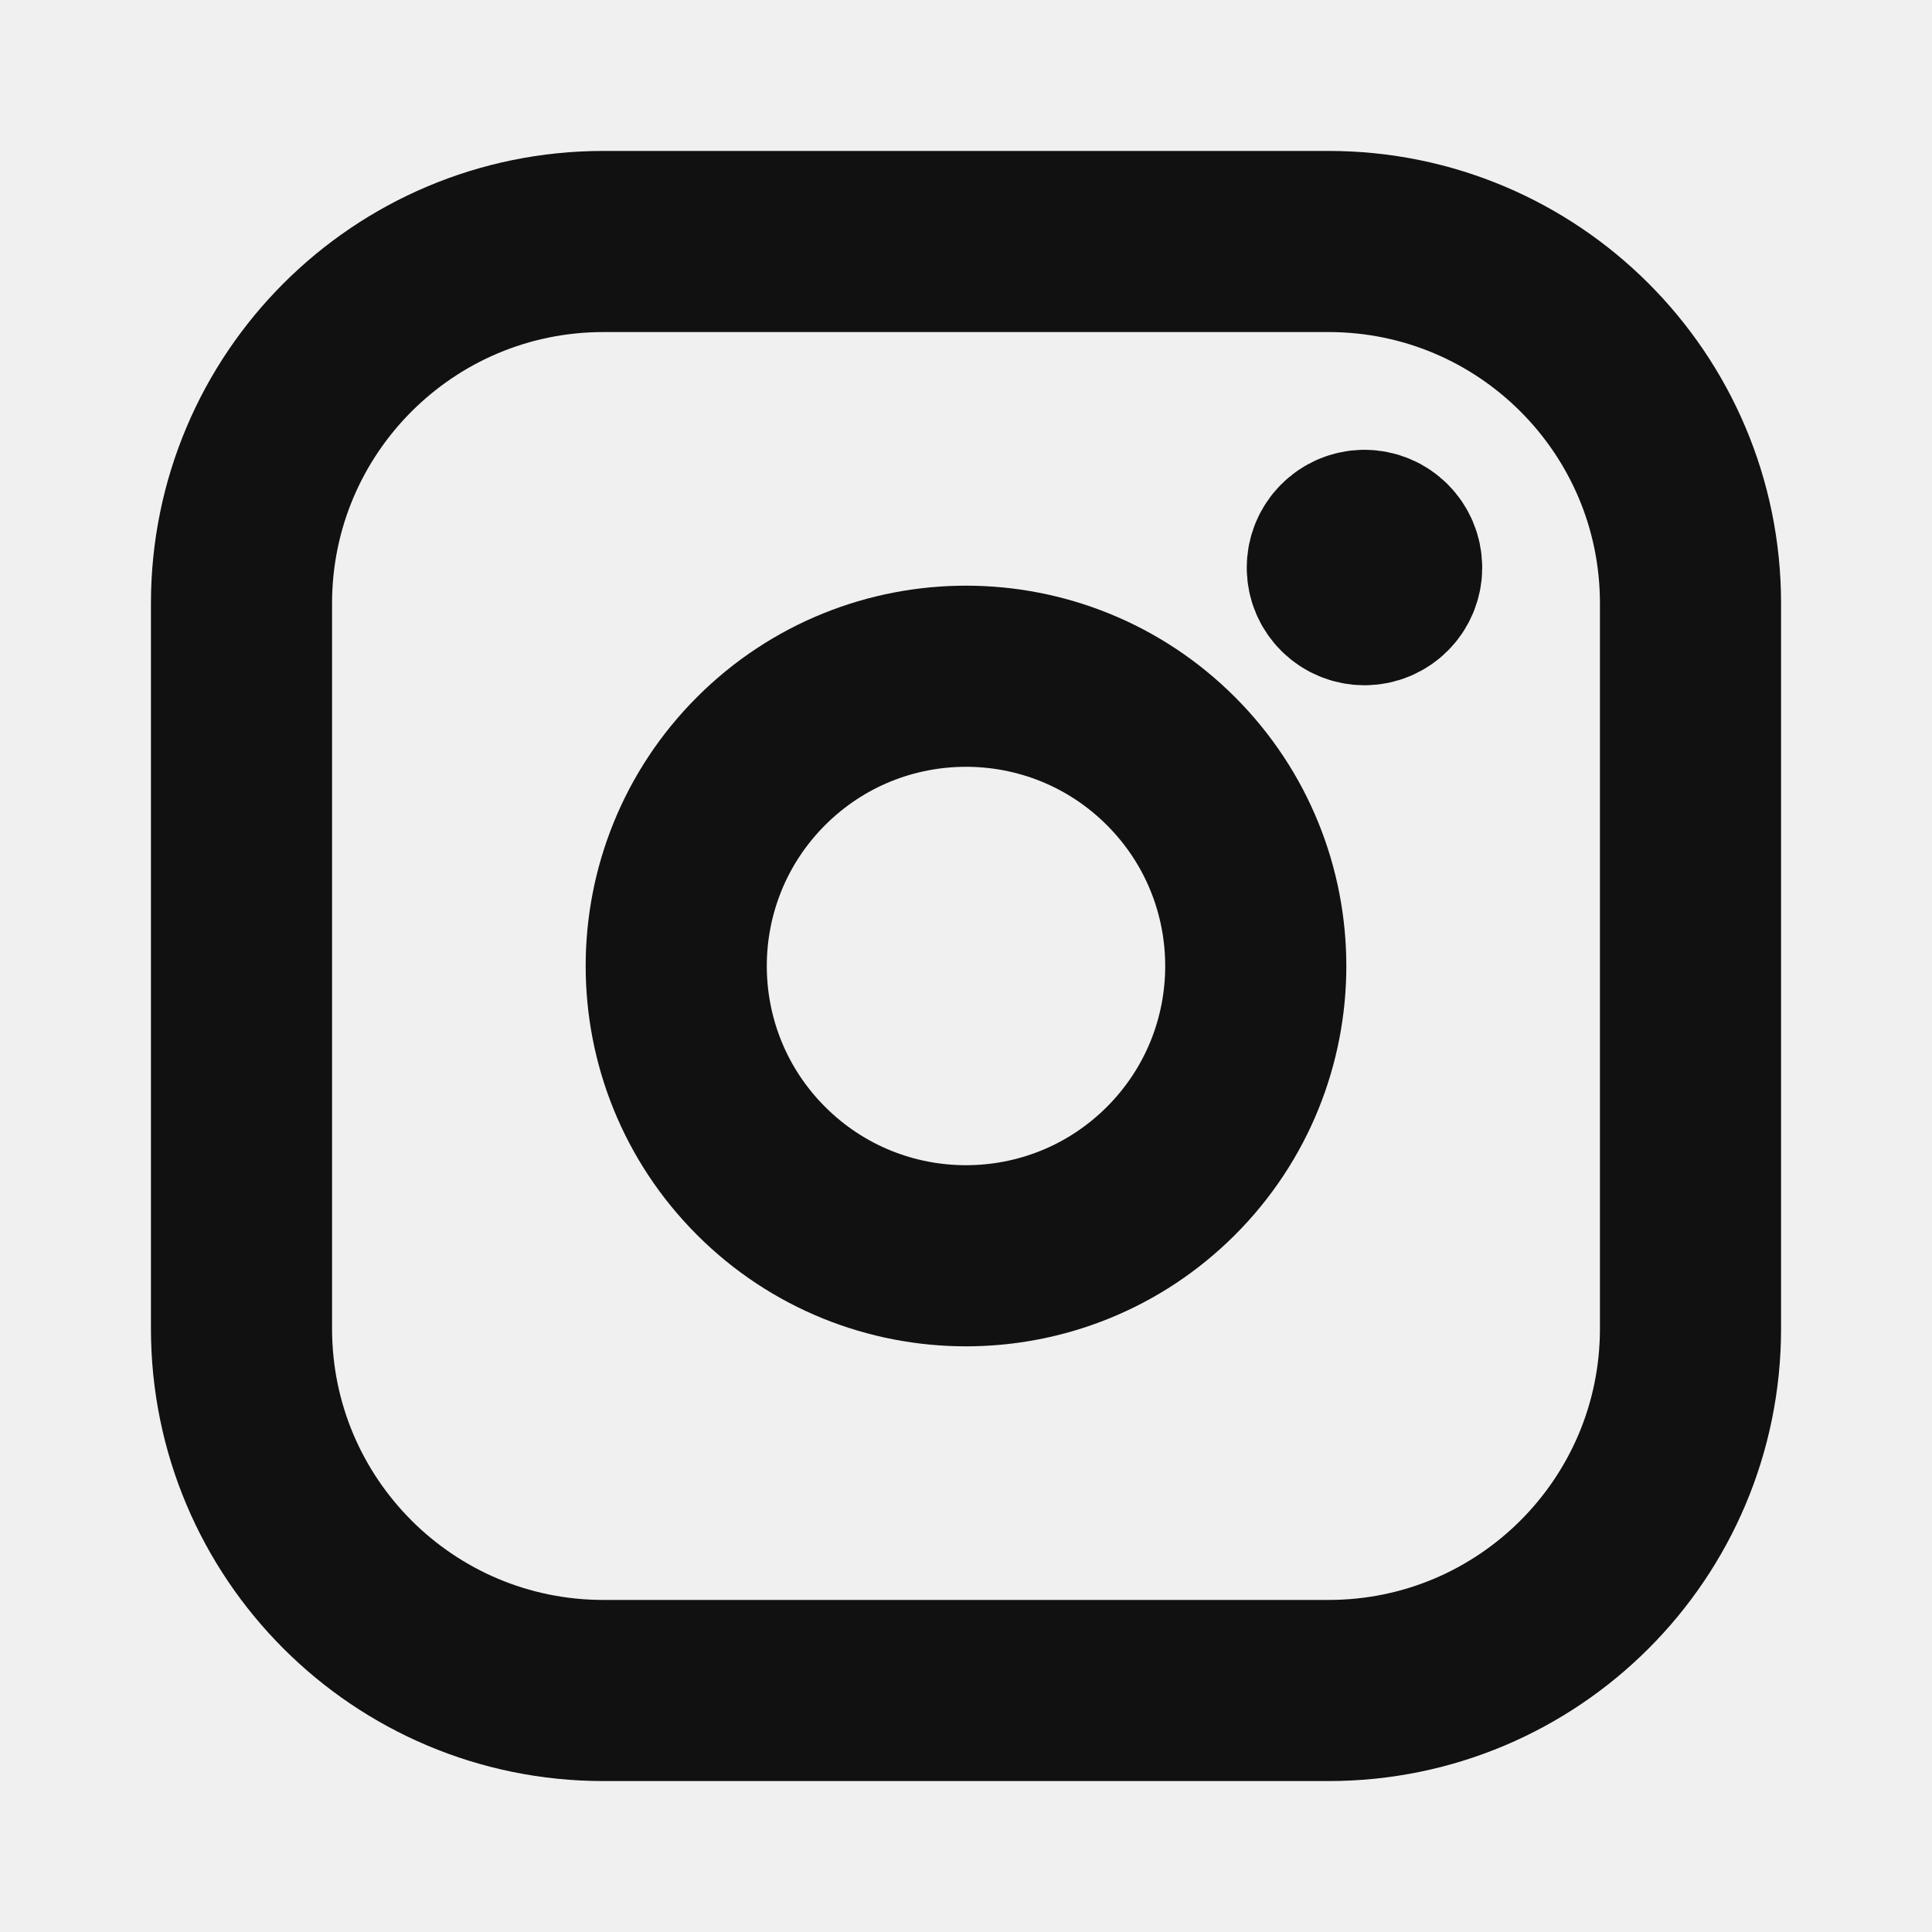
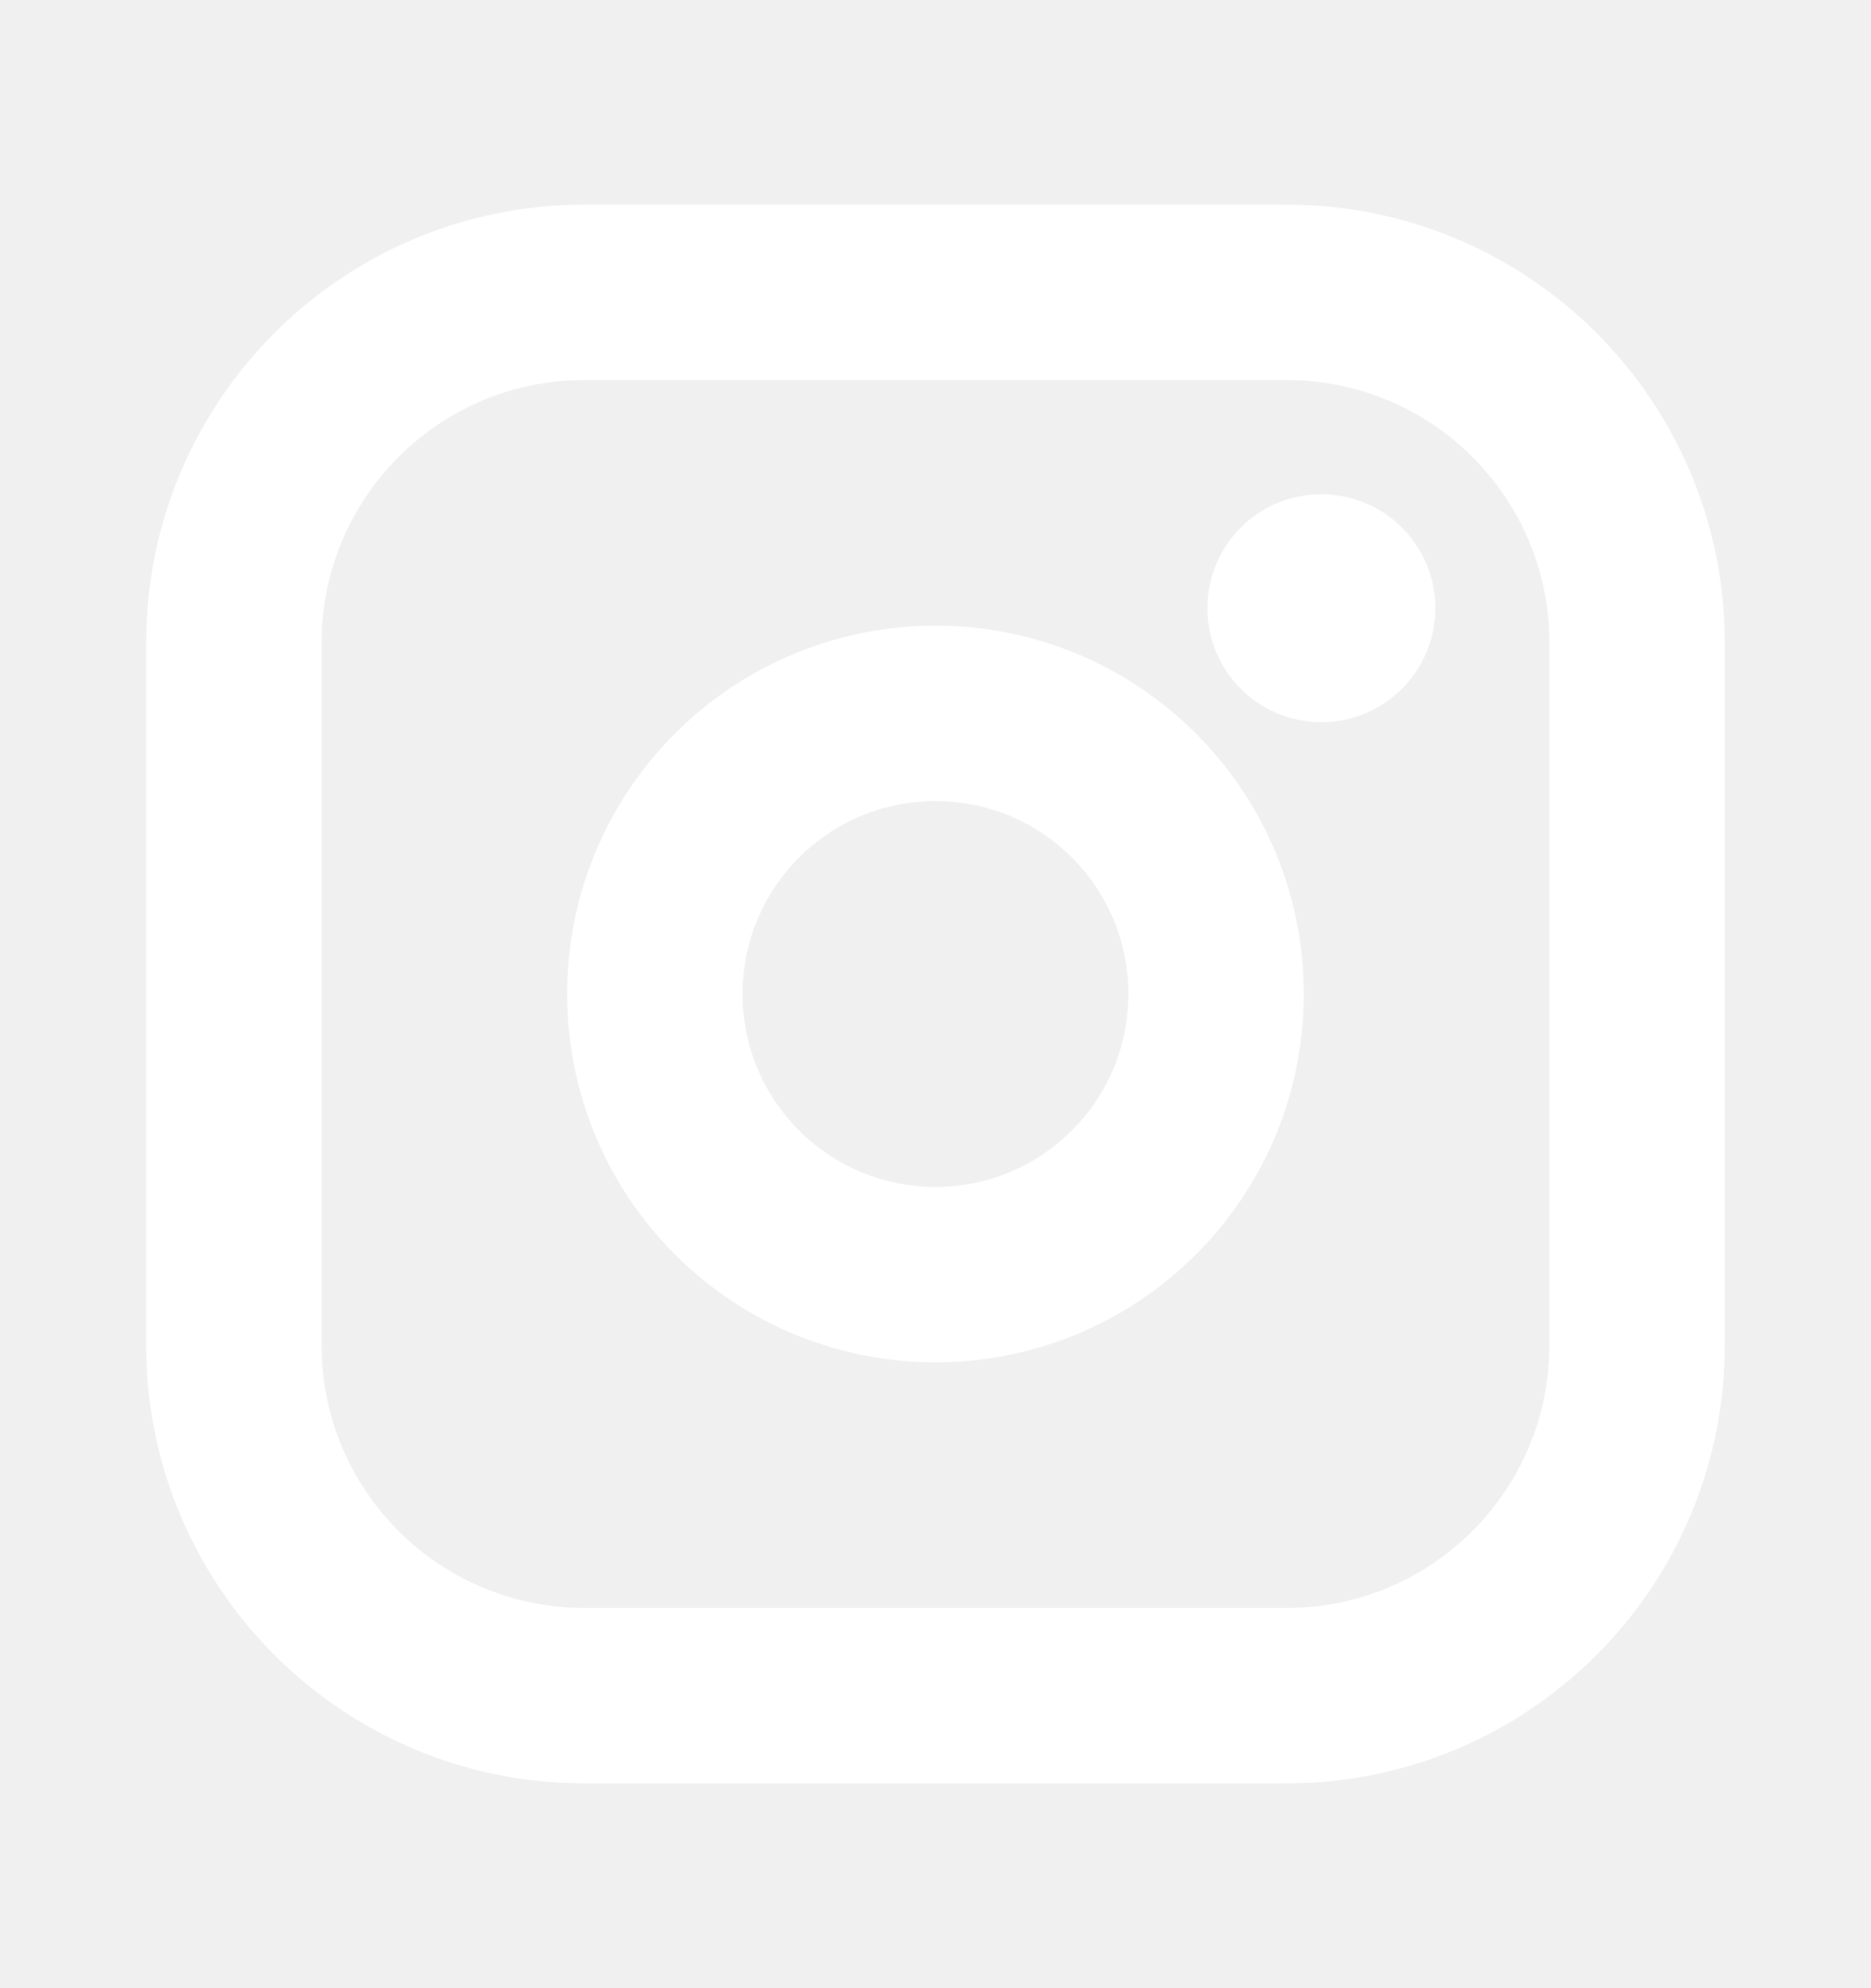
- <svg xmlns="http://www.w3.org/2000/svg" width="16" height="16" viewBox="0 0 16 16" fill="none">
-   <path fill-rule="evenodd" clip-rule="evenodd" d="M4.997 2H11.003C12.658 2 14 3.341 14 4.997V11.003C14 12.658 12.659 14 11.003 14H4.997C3.342 14 2 12.659 2 11.003V4.997C2 3.342 3.341 2 4.997 2V2Z" stroke="#111111" stroke-width="1.5" stroke-linecap="round" stroke-linejoin="round" />
-   <path d="M11.299 4.475C11.175 4.476 11.075 4.577 11.075 4.701C11.075 4.825 11.176 4.925 11.3 4.925C11.424 4.925 11.525 4.825 11.525 4.701C11.525 4.576 11.424 4.475 11.299 4.475" stroke="#111111" stroke-width="1.5" stroke-linecap="round" stroke-linejoin="round" />
-   <path d="M9.697 6.303C10.634 7.24 10.634 8.76 9.697 9.697C8.76 10.634 7.24 10.634 6.303 9.697C5.366 8.76 5.366 7.24 6.303 6.303C7.24 5.366 8.76 5.366 9.697 6.303" stroke="#111111" stroke-width="1.5" stroke-linecap="round" stroke-linejoin="round" />
+ <svg xmlns="http://www.w3.org/2000/svg" width="16" height="17" viewBox="0 0 16 17" fill="none">
+   <path fill-rule="evenodd" clip-rule="evenodd" d="M4.997 2.5H11.003C12.658 2.5 14 3.841 14 5.497V11.503C14 13.158 12.659 14.5 11.003 14.5H4.997C3.342 14.5 2 13.159 2 11.503V5.497C2 3.842 3.341 2.5 4.997 2.5V2.5Z" stroke="white" stroke-width="1.5" stroke-linecap="round" stroke-linejoin="round" />
+   <path d="M11.299 4.976C11.175 4.976 11.075 5.077 11.075 5.201C11.075 5.325 11.176 5.426 11.3 5.426C11.424 5.426 11.525 5.325 11.525 5.201C11.525 5.076 11.424 4.976 11.299 4.976" stroke="white" stroke-width="1.5" stroke-linecap="round" stroke-linejoin="round" />
+   <path d="M9.697 6.803C10.634 7.74 10.634 9.26 9.697 10.197C8.76 11.134 7.24 11.134 6.303 10.197C5.366 9.26 5.366 7.74 6.303 6.803C7.24 5.866 8.76 5.866 9.697 6.803" stroke="white" stroke-width="1.5" stroke-linecap="round" stroke-linejoin="round" />
</svg>
